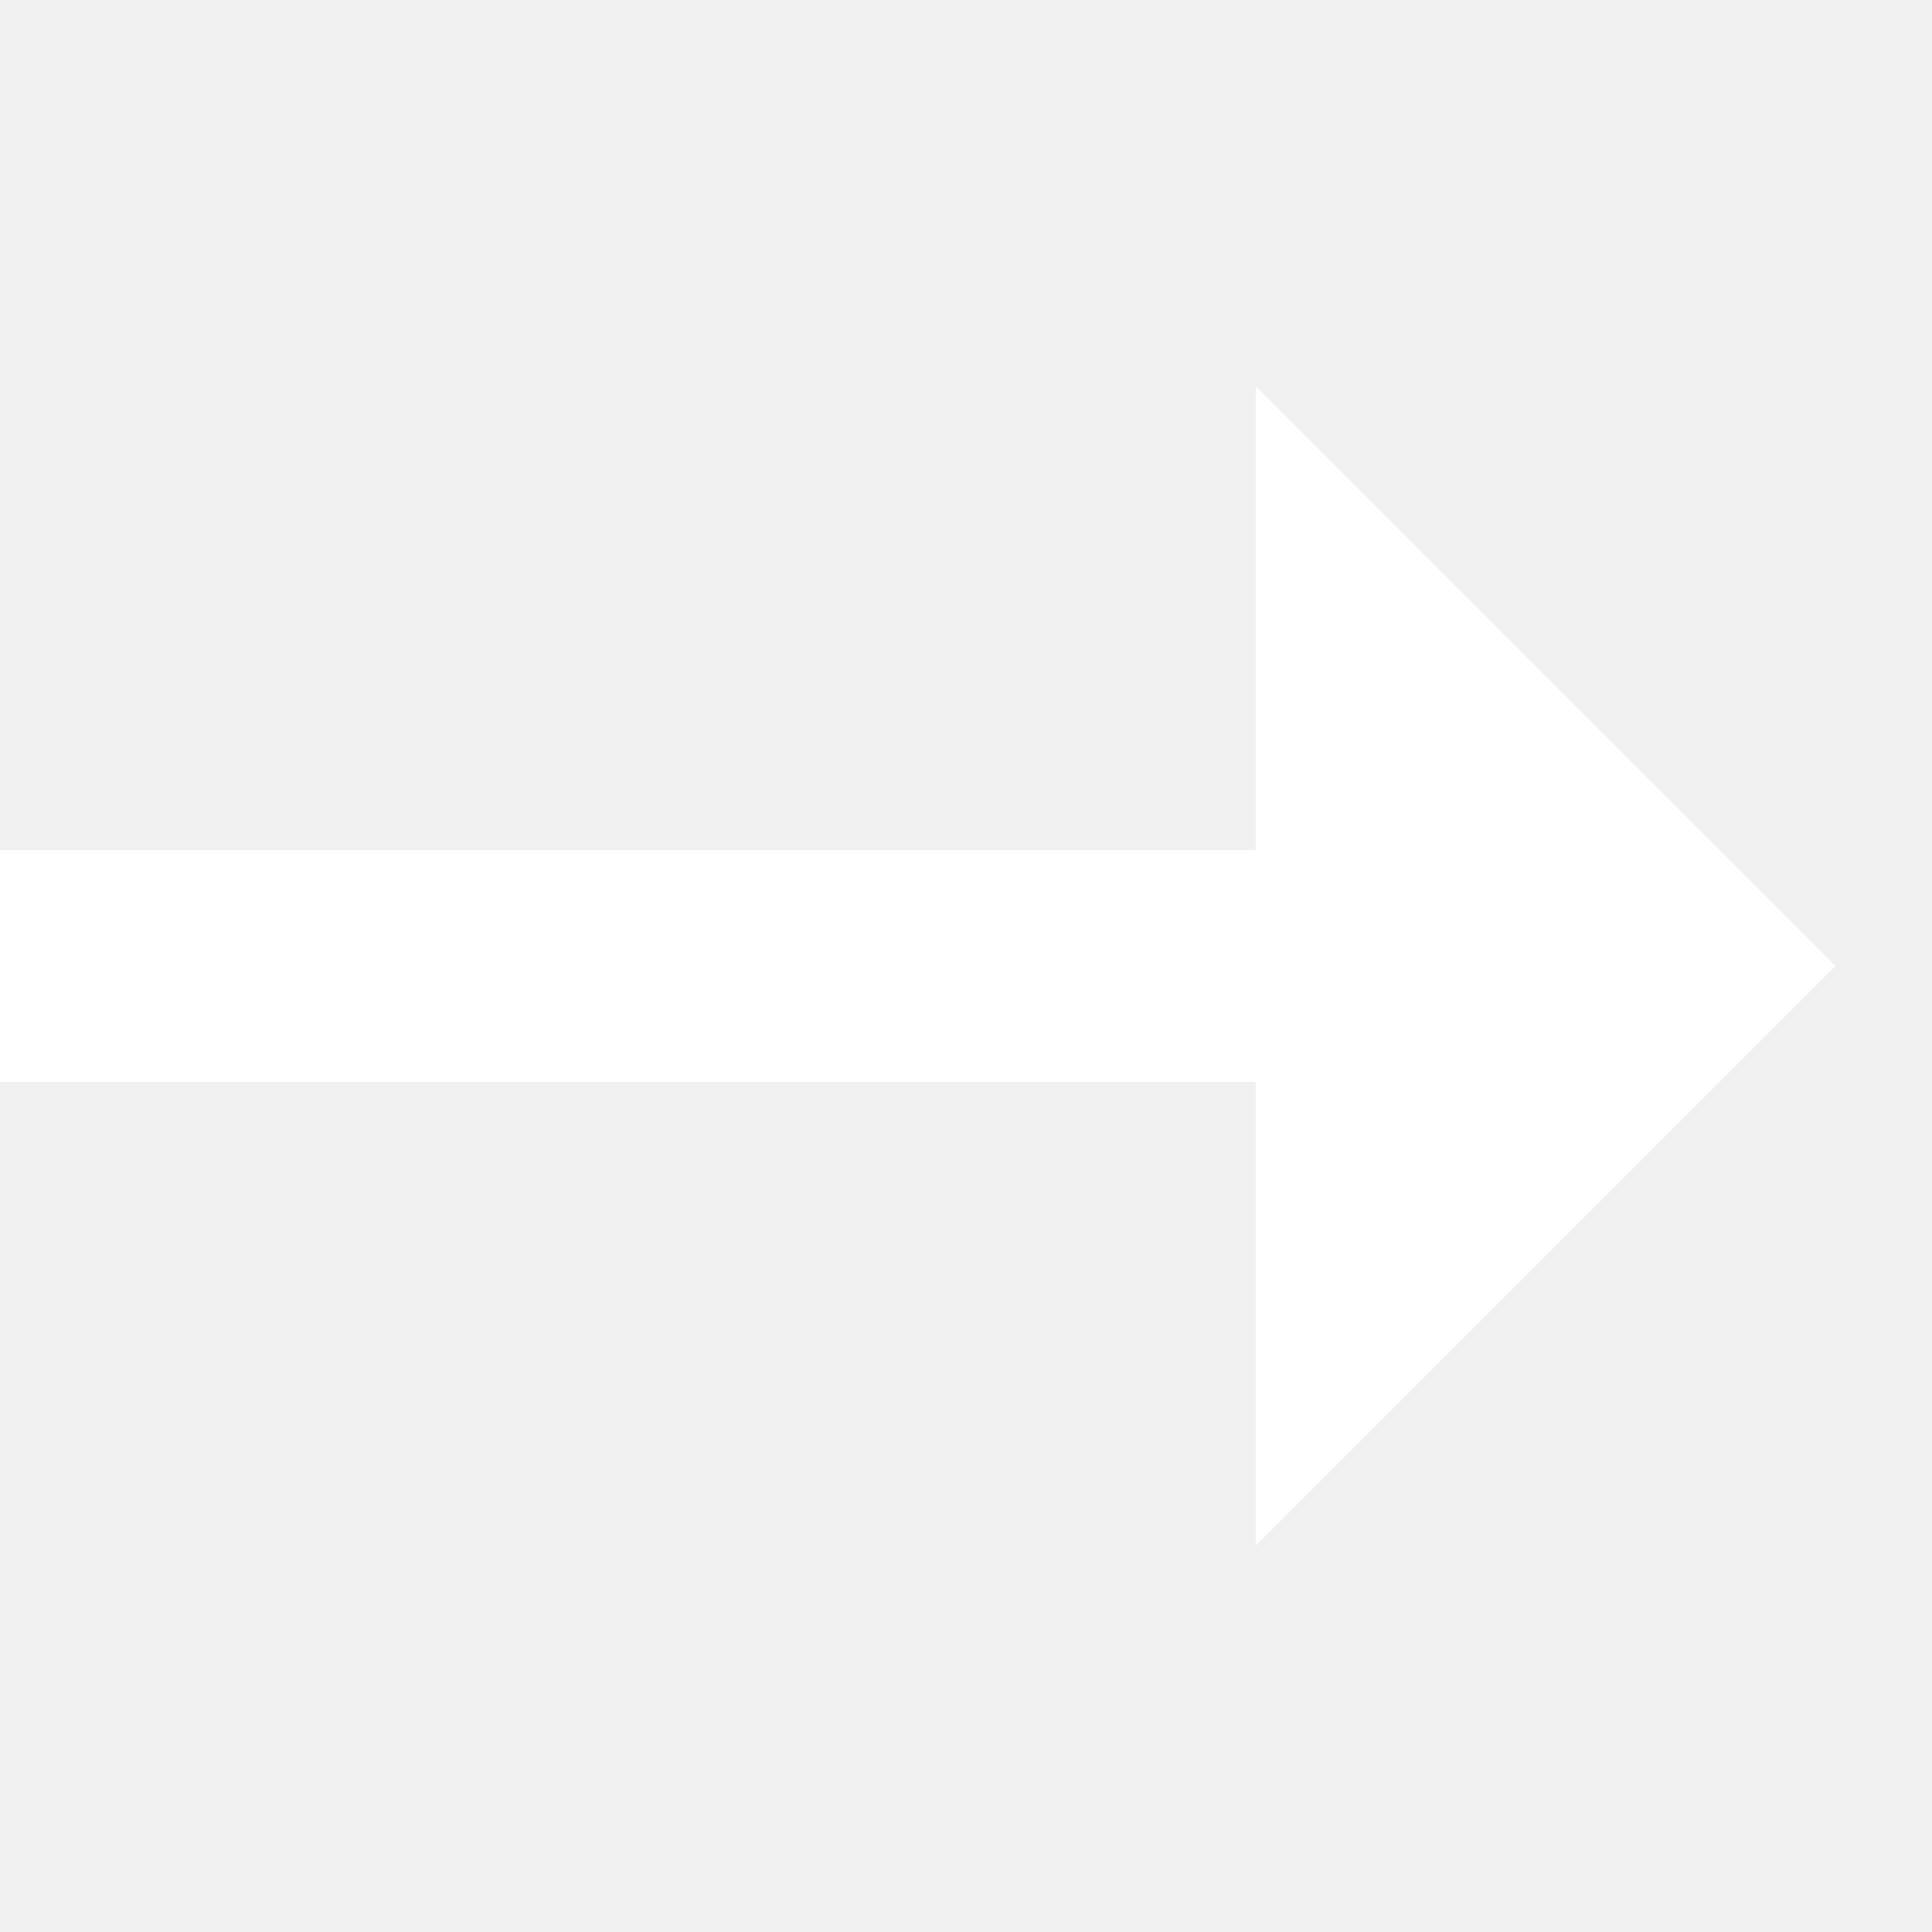
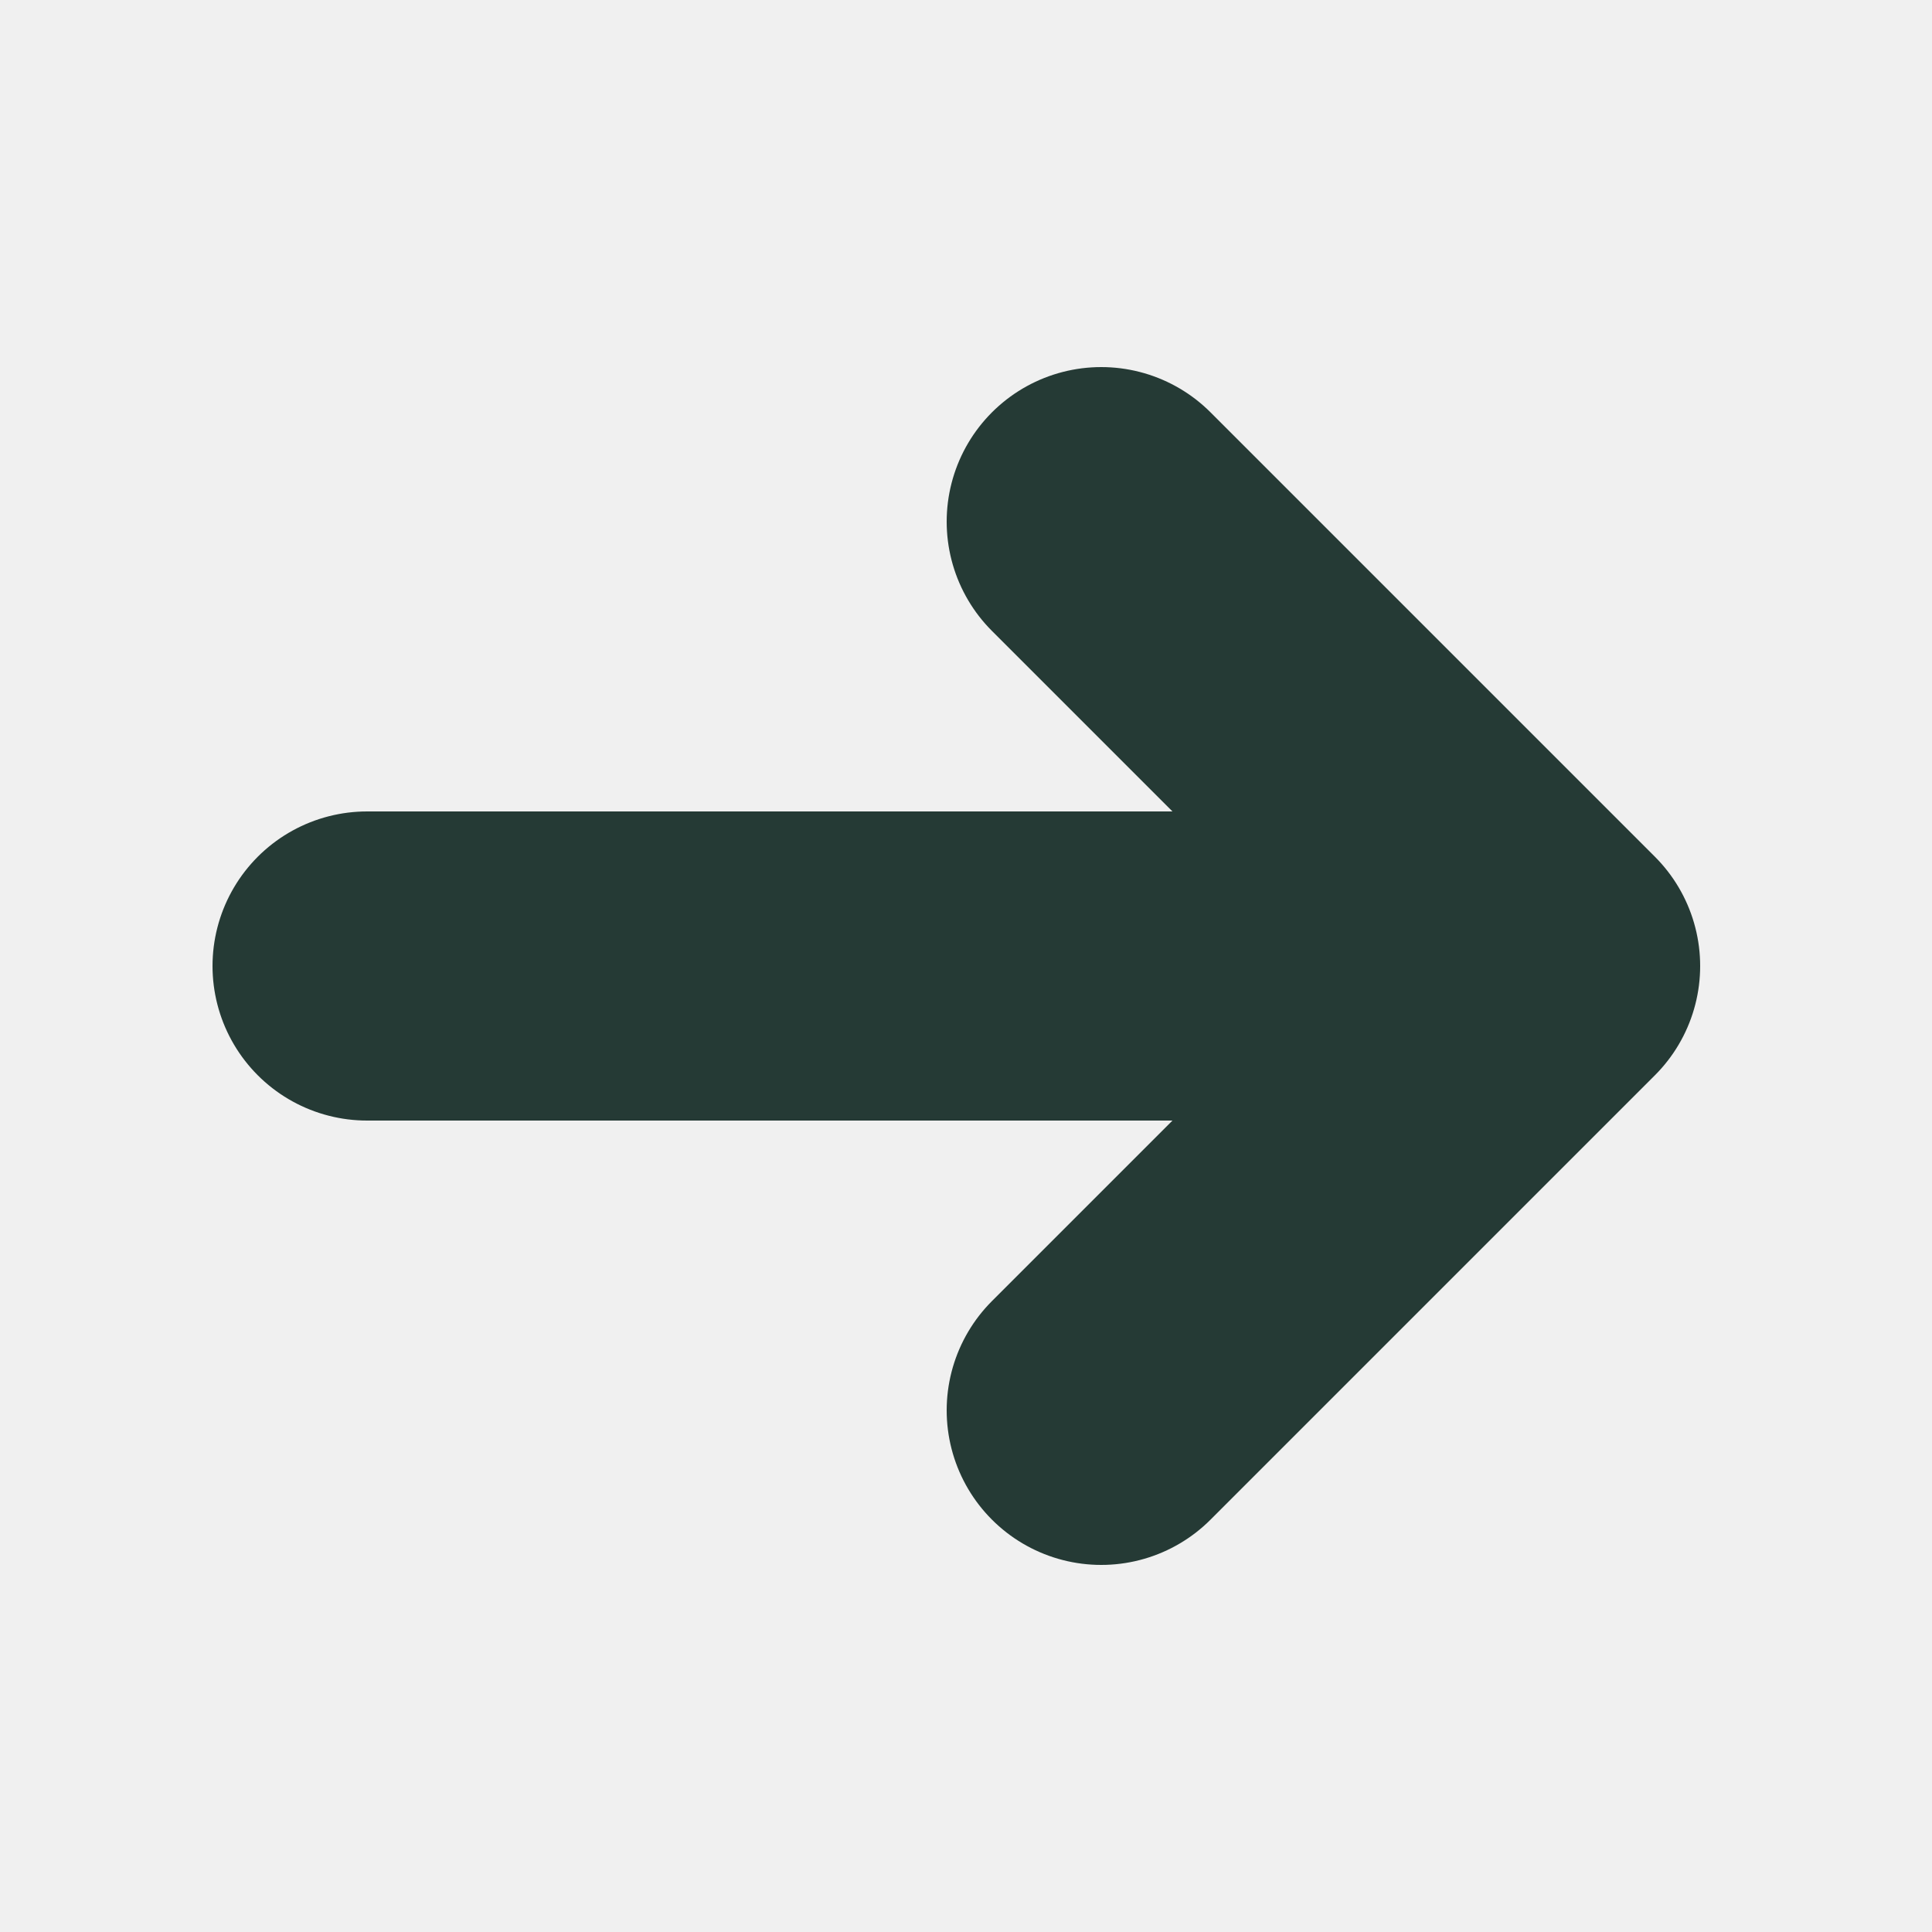
<svg xmlns="http://www.w3.org/2000/svg" viewBox="0 0 100 100" id="arr-r">
-   <path d="M0 50 H 75" fill="none" stroke="#ffffff" stroke-width="12" stroke-linecap="round" />
-   <path d="M95 50 L 65 20 V 80 Z" fill="#ffffff" />
+   <path d="M19 50 H80 M57 27 L80 50 L57 73" fill="none" stroke="#253a35" stroke-width="16" stroke-linecap="round" stroke-linejoin="round" />
</svg>
